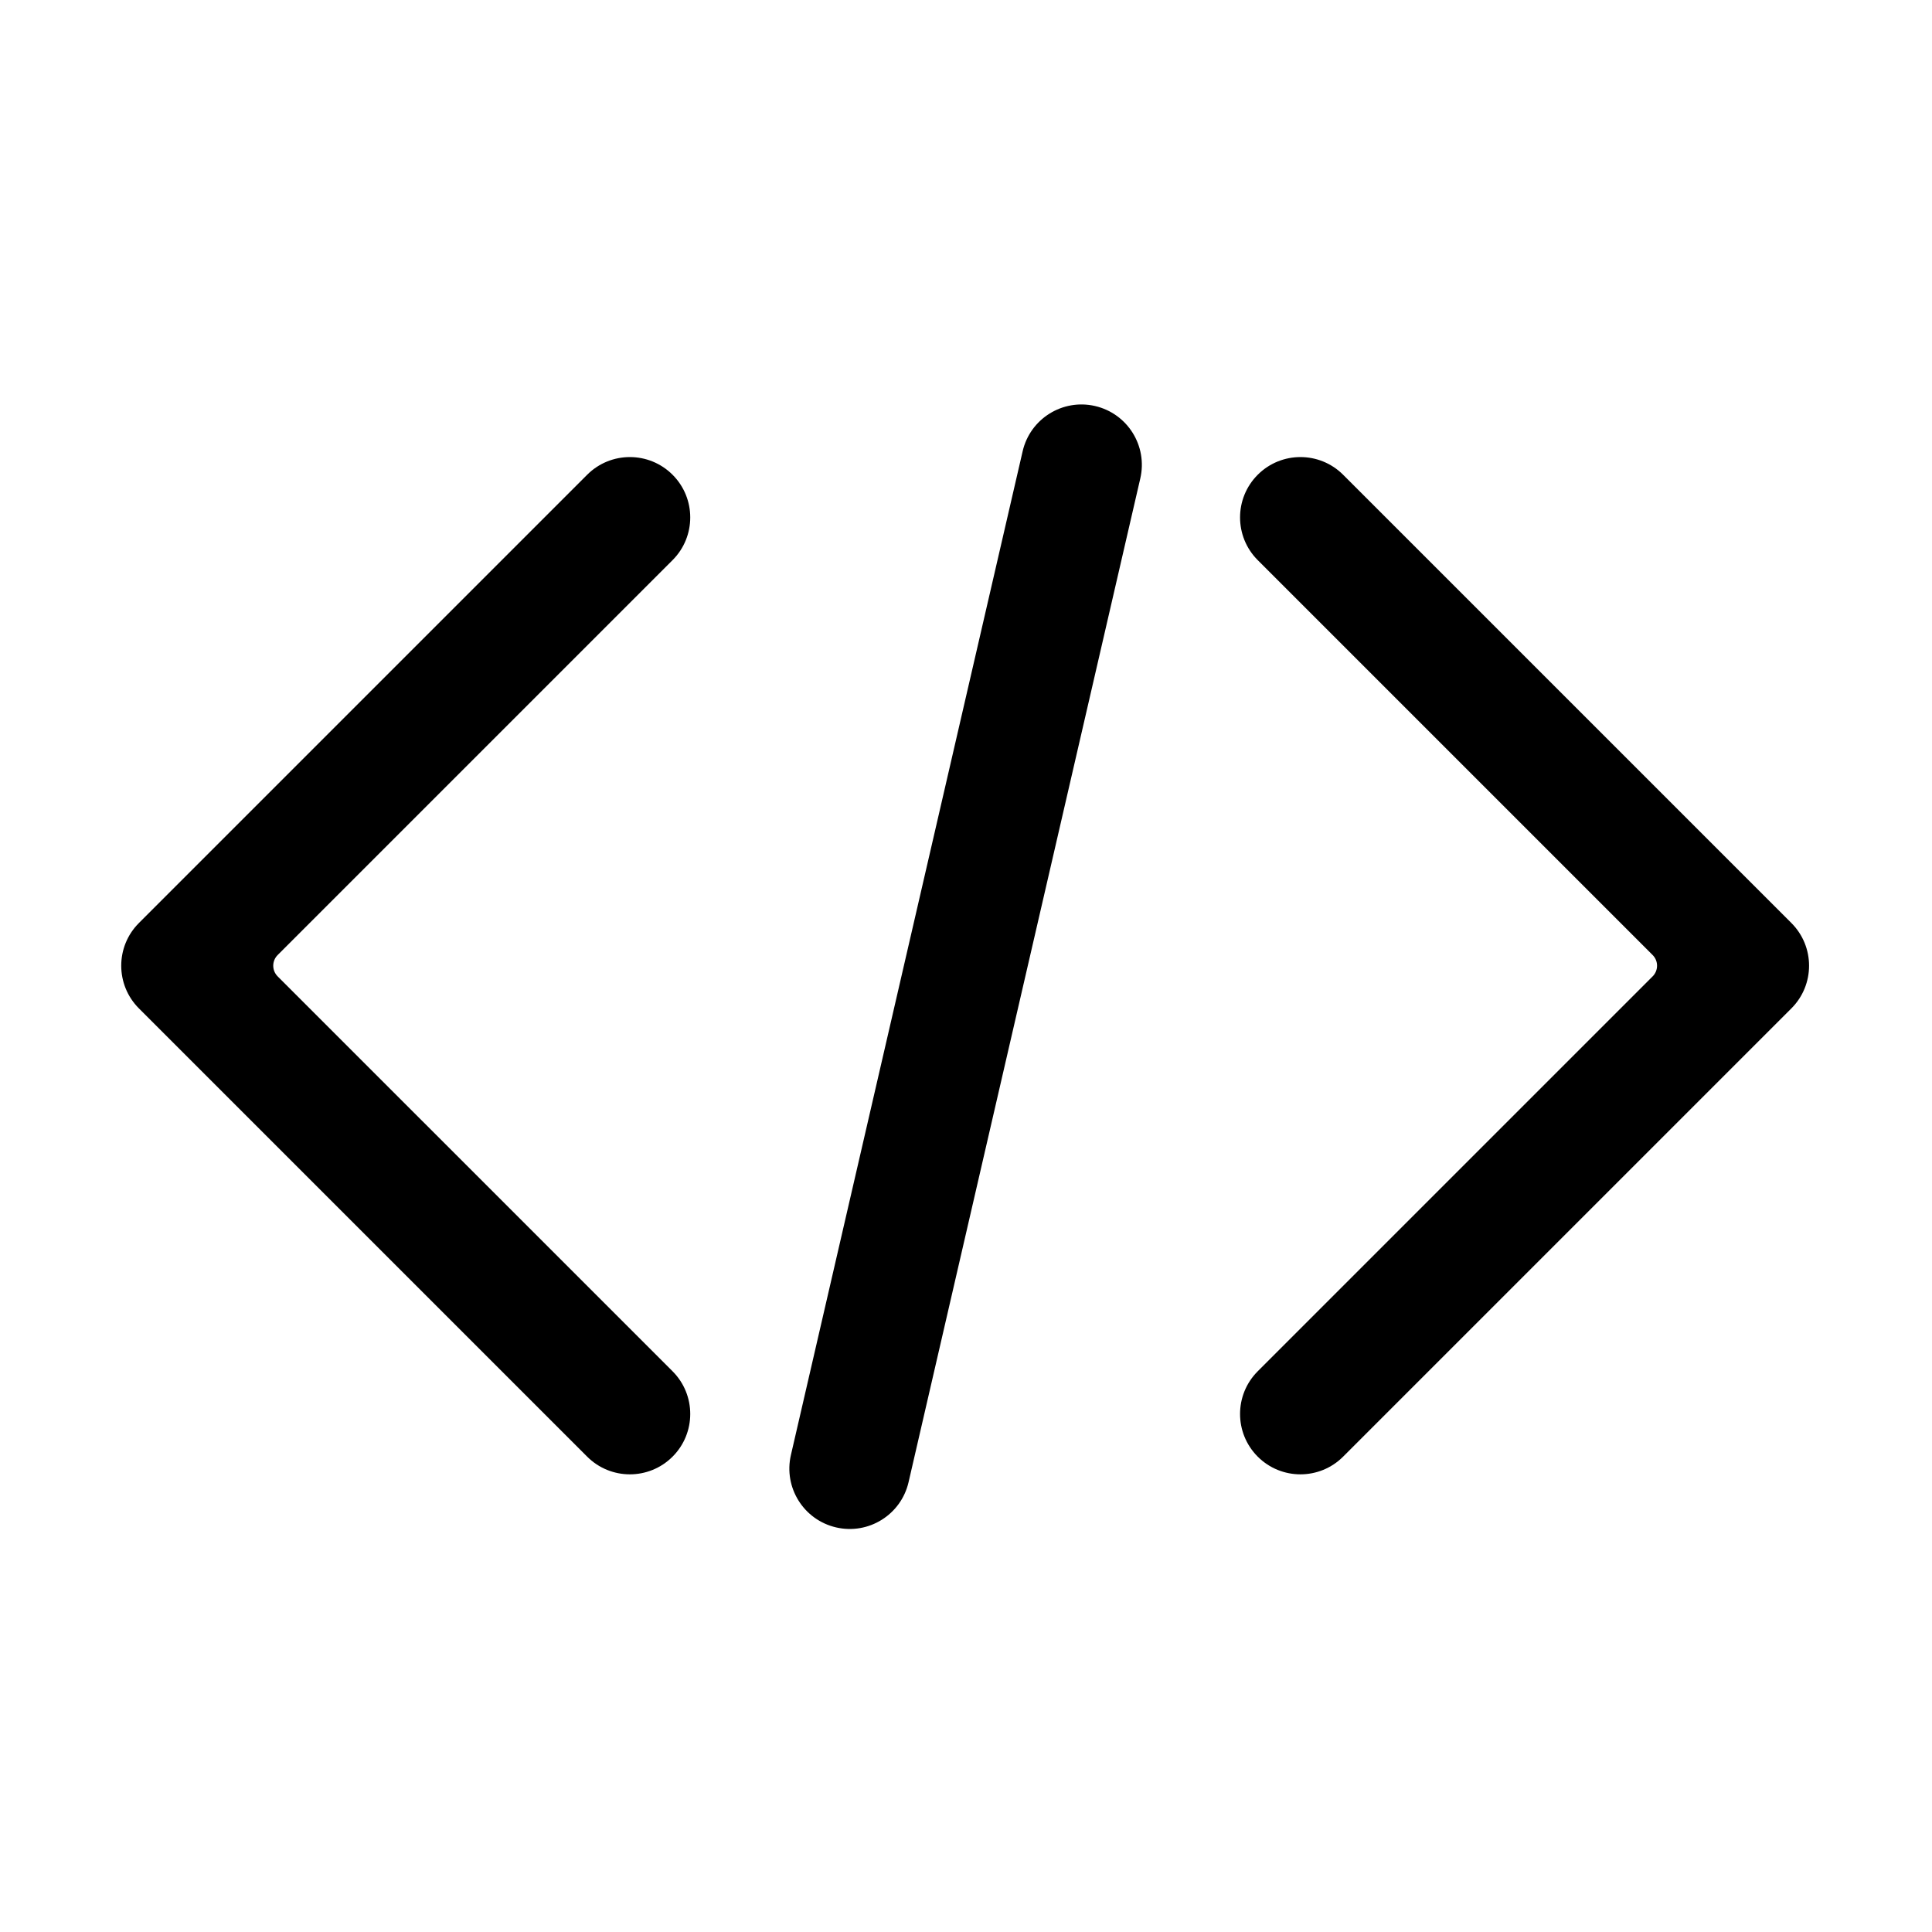
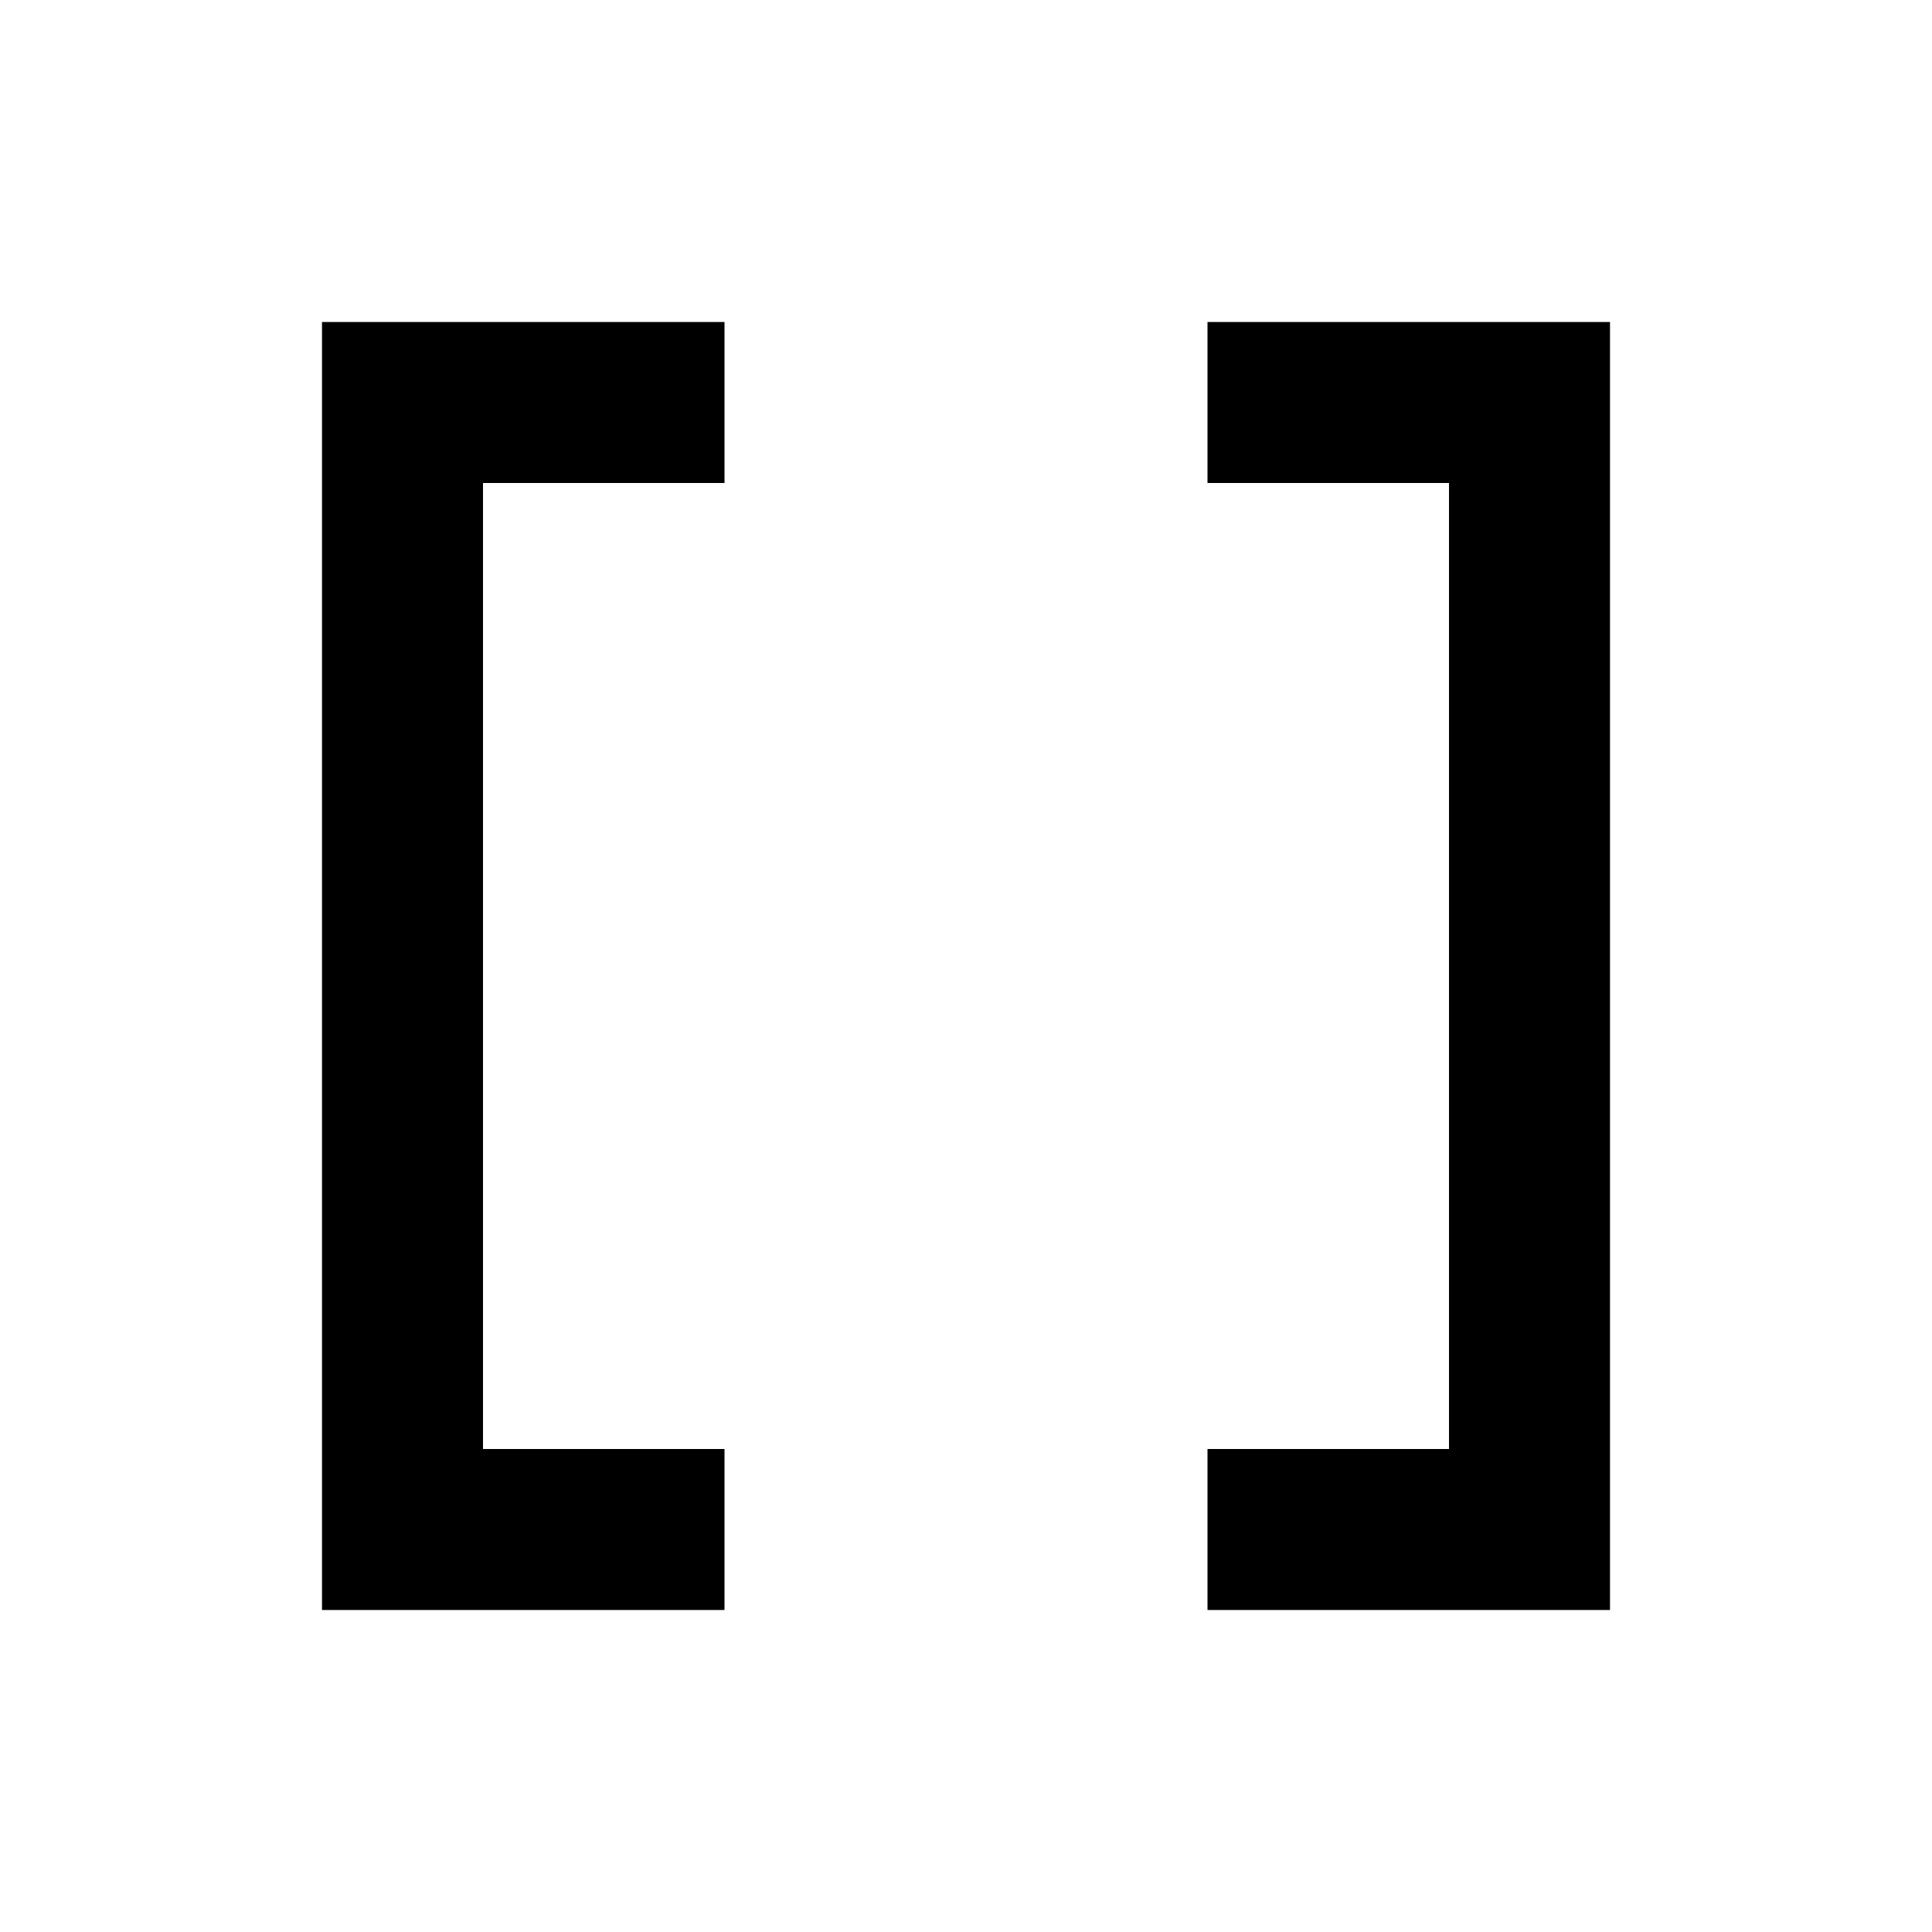
<svg xmlns="http://www.w3.org/2000/svg" class="icon" viewBox="0 0 1024 1024" version="1.1">
-   <path d="M666.627 296.882c-12.496-12.497-12.496-32.758 0-45.255 12.497-12.496 32.758-12.496 45.255 0L949.47 489.215c12.497 12.497 12.497 32.758 0 45.255L711.882 772.058c-12.497 12.497-32.758 12.497-45.255 0-12.496-12.497-12.496-32.758 0-45.255L875.931 517.5a8 8 0 0 0 0-11.314L666.627 296.882zM147.167 517.5L356.47 726.803c12.497 12.497 12.497 32.758 0 45.255s-32.758 12.497-45.255 0L73.627 534.47c-12.496-12.497-12.496-32.758 0-45.255l237.588-237.588c12.497-12.496 32.758-12.496 45.255 0 12.497 12.497 12.497 32.758 0 45.255L147.167 506.186a8 8 0 0 0 0 11.314zM580.4 215.198c17.22 3.976 27.957 21.159 23.981 38.379L481.558 785.583c-3.975 17.22-21.158 27.957-38.378 23.981-17.22-3.975-27.957-21.158-23.982-38.378L542.022 239.18c3.975-17.22 21.158-27.957 38.378-23.982z" />
+   <path d="M640 170.667v85.333h128v512h-128v85.333h213.333V170.667M170.667 170.667v682.667h213.333v-85.333H256V256h128V170.667H170.667z" />
</svg>
